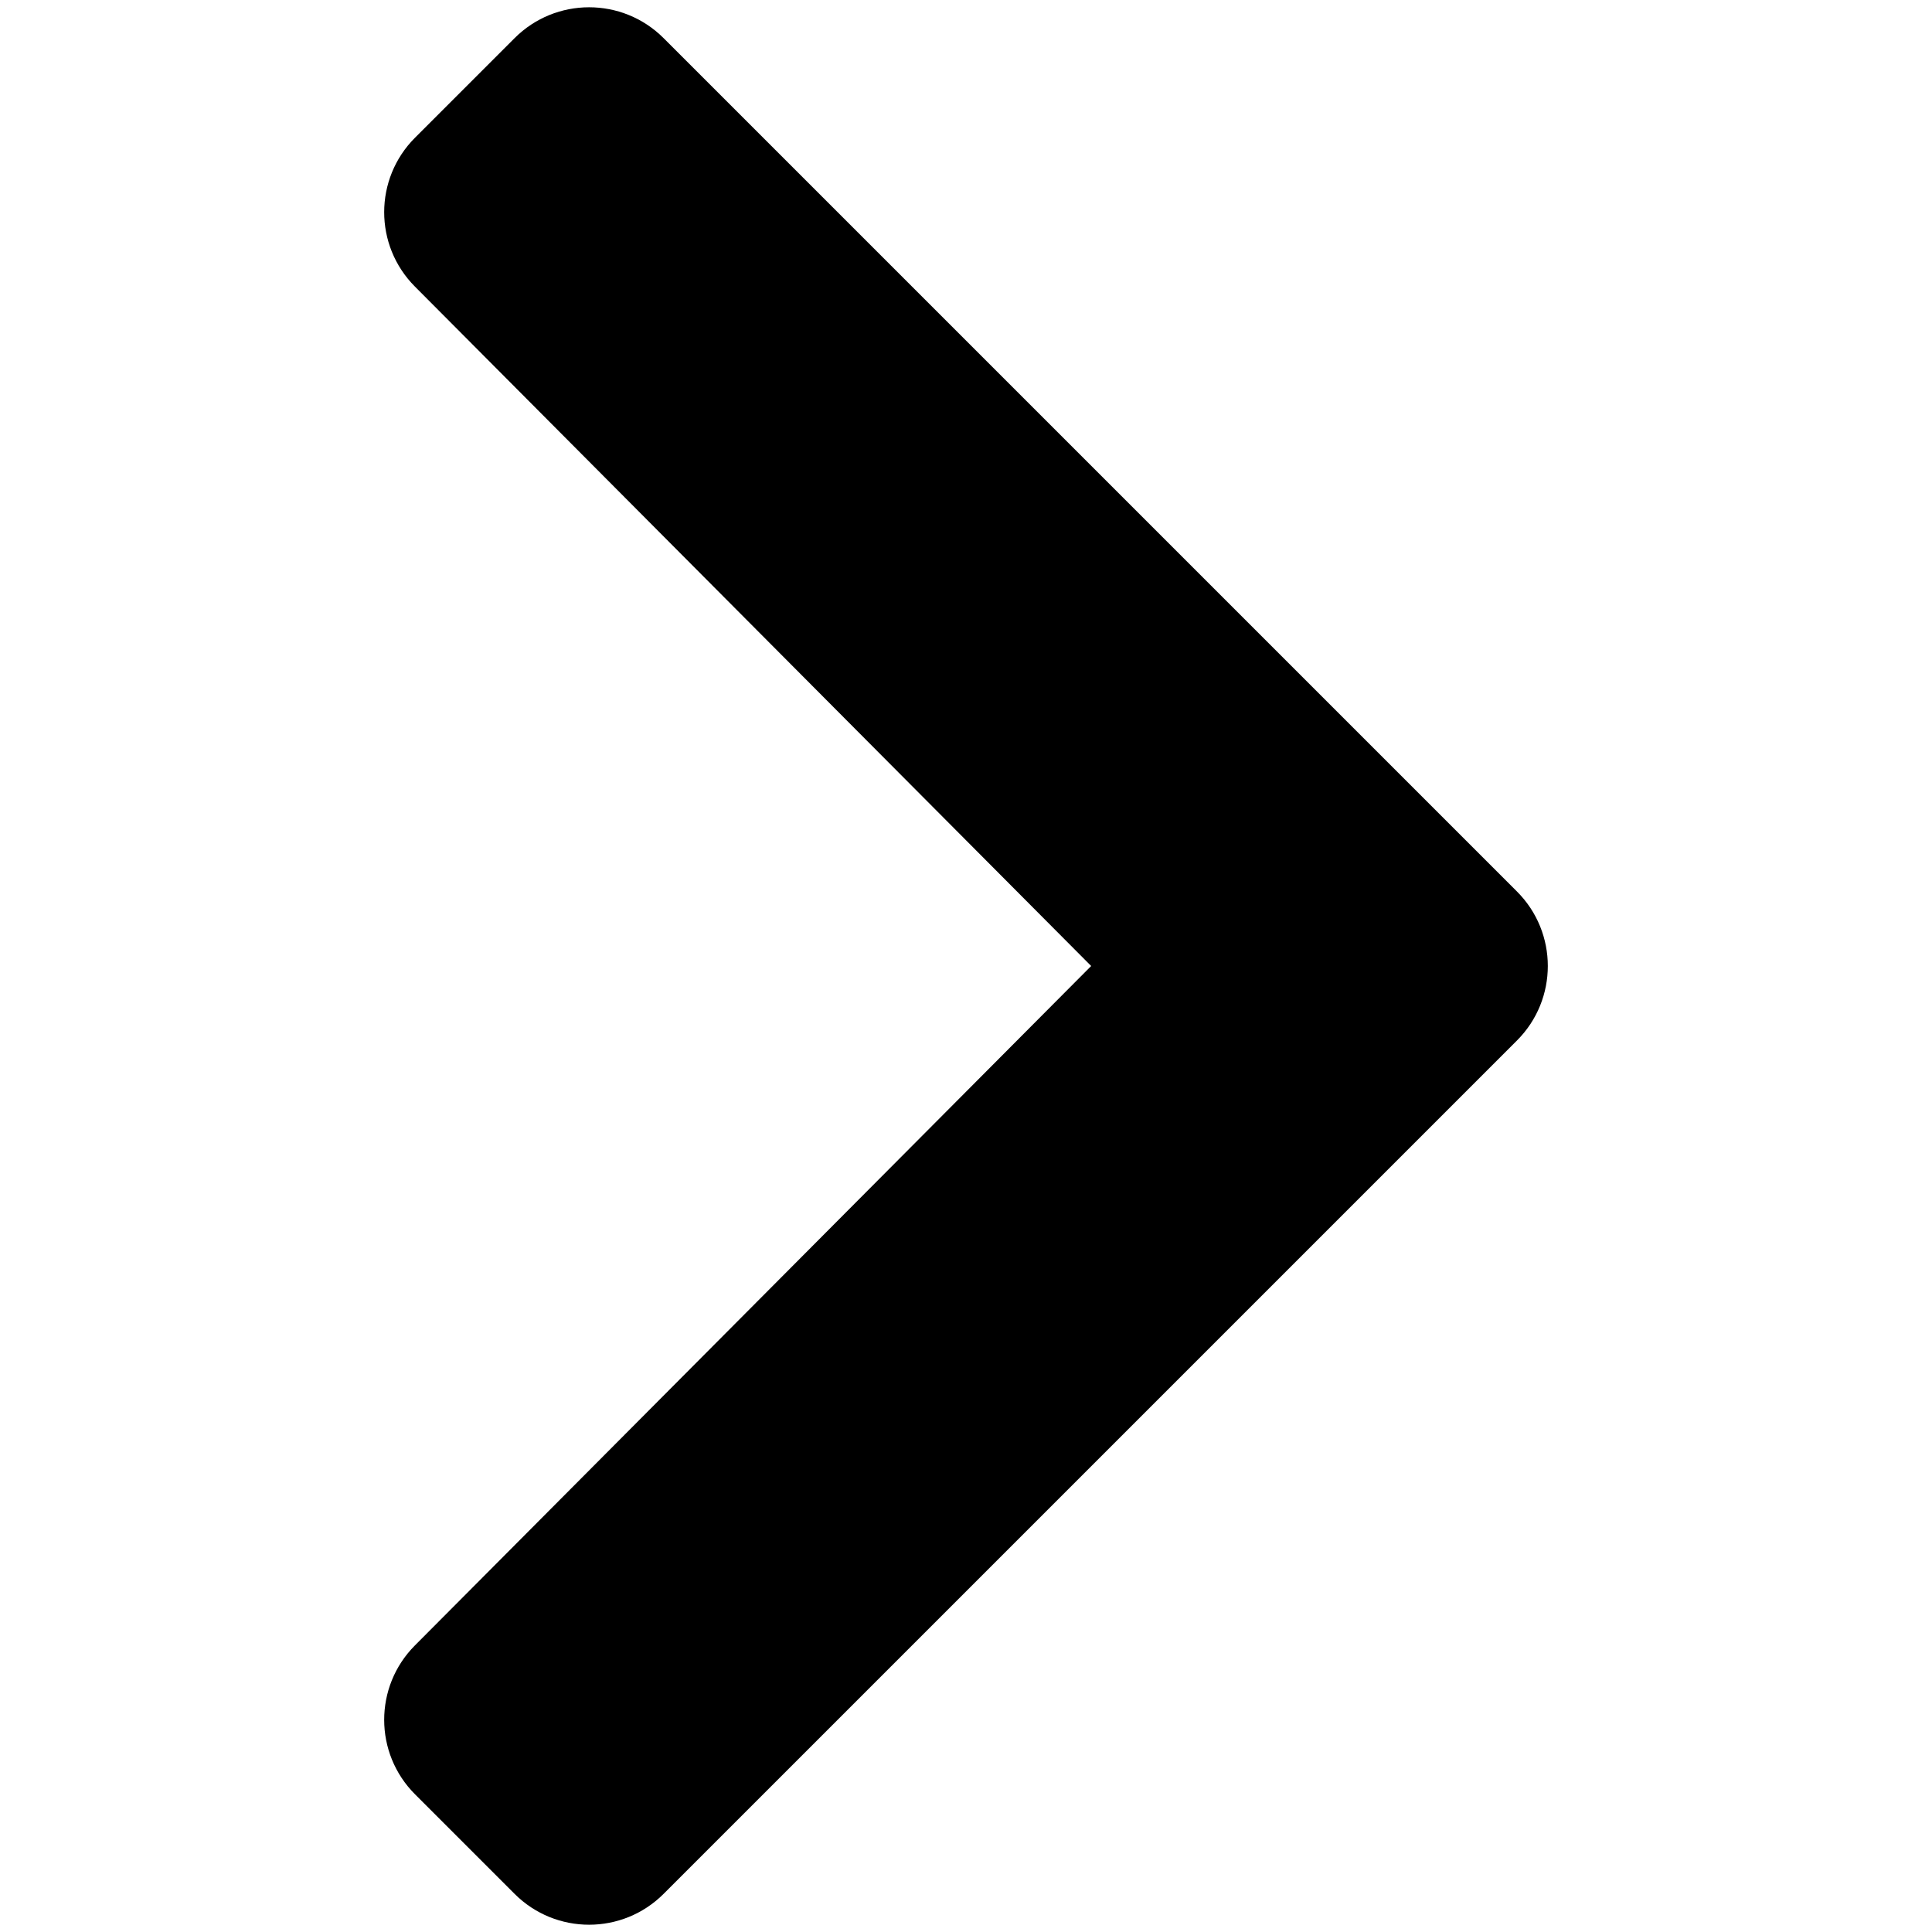
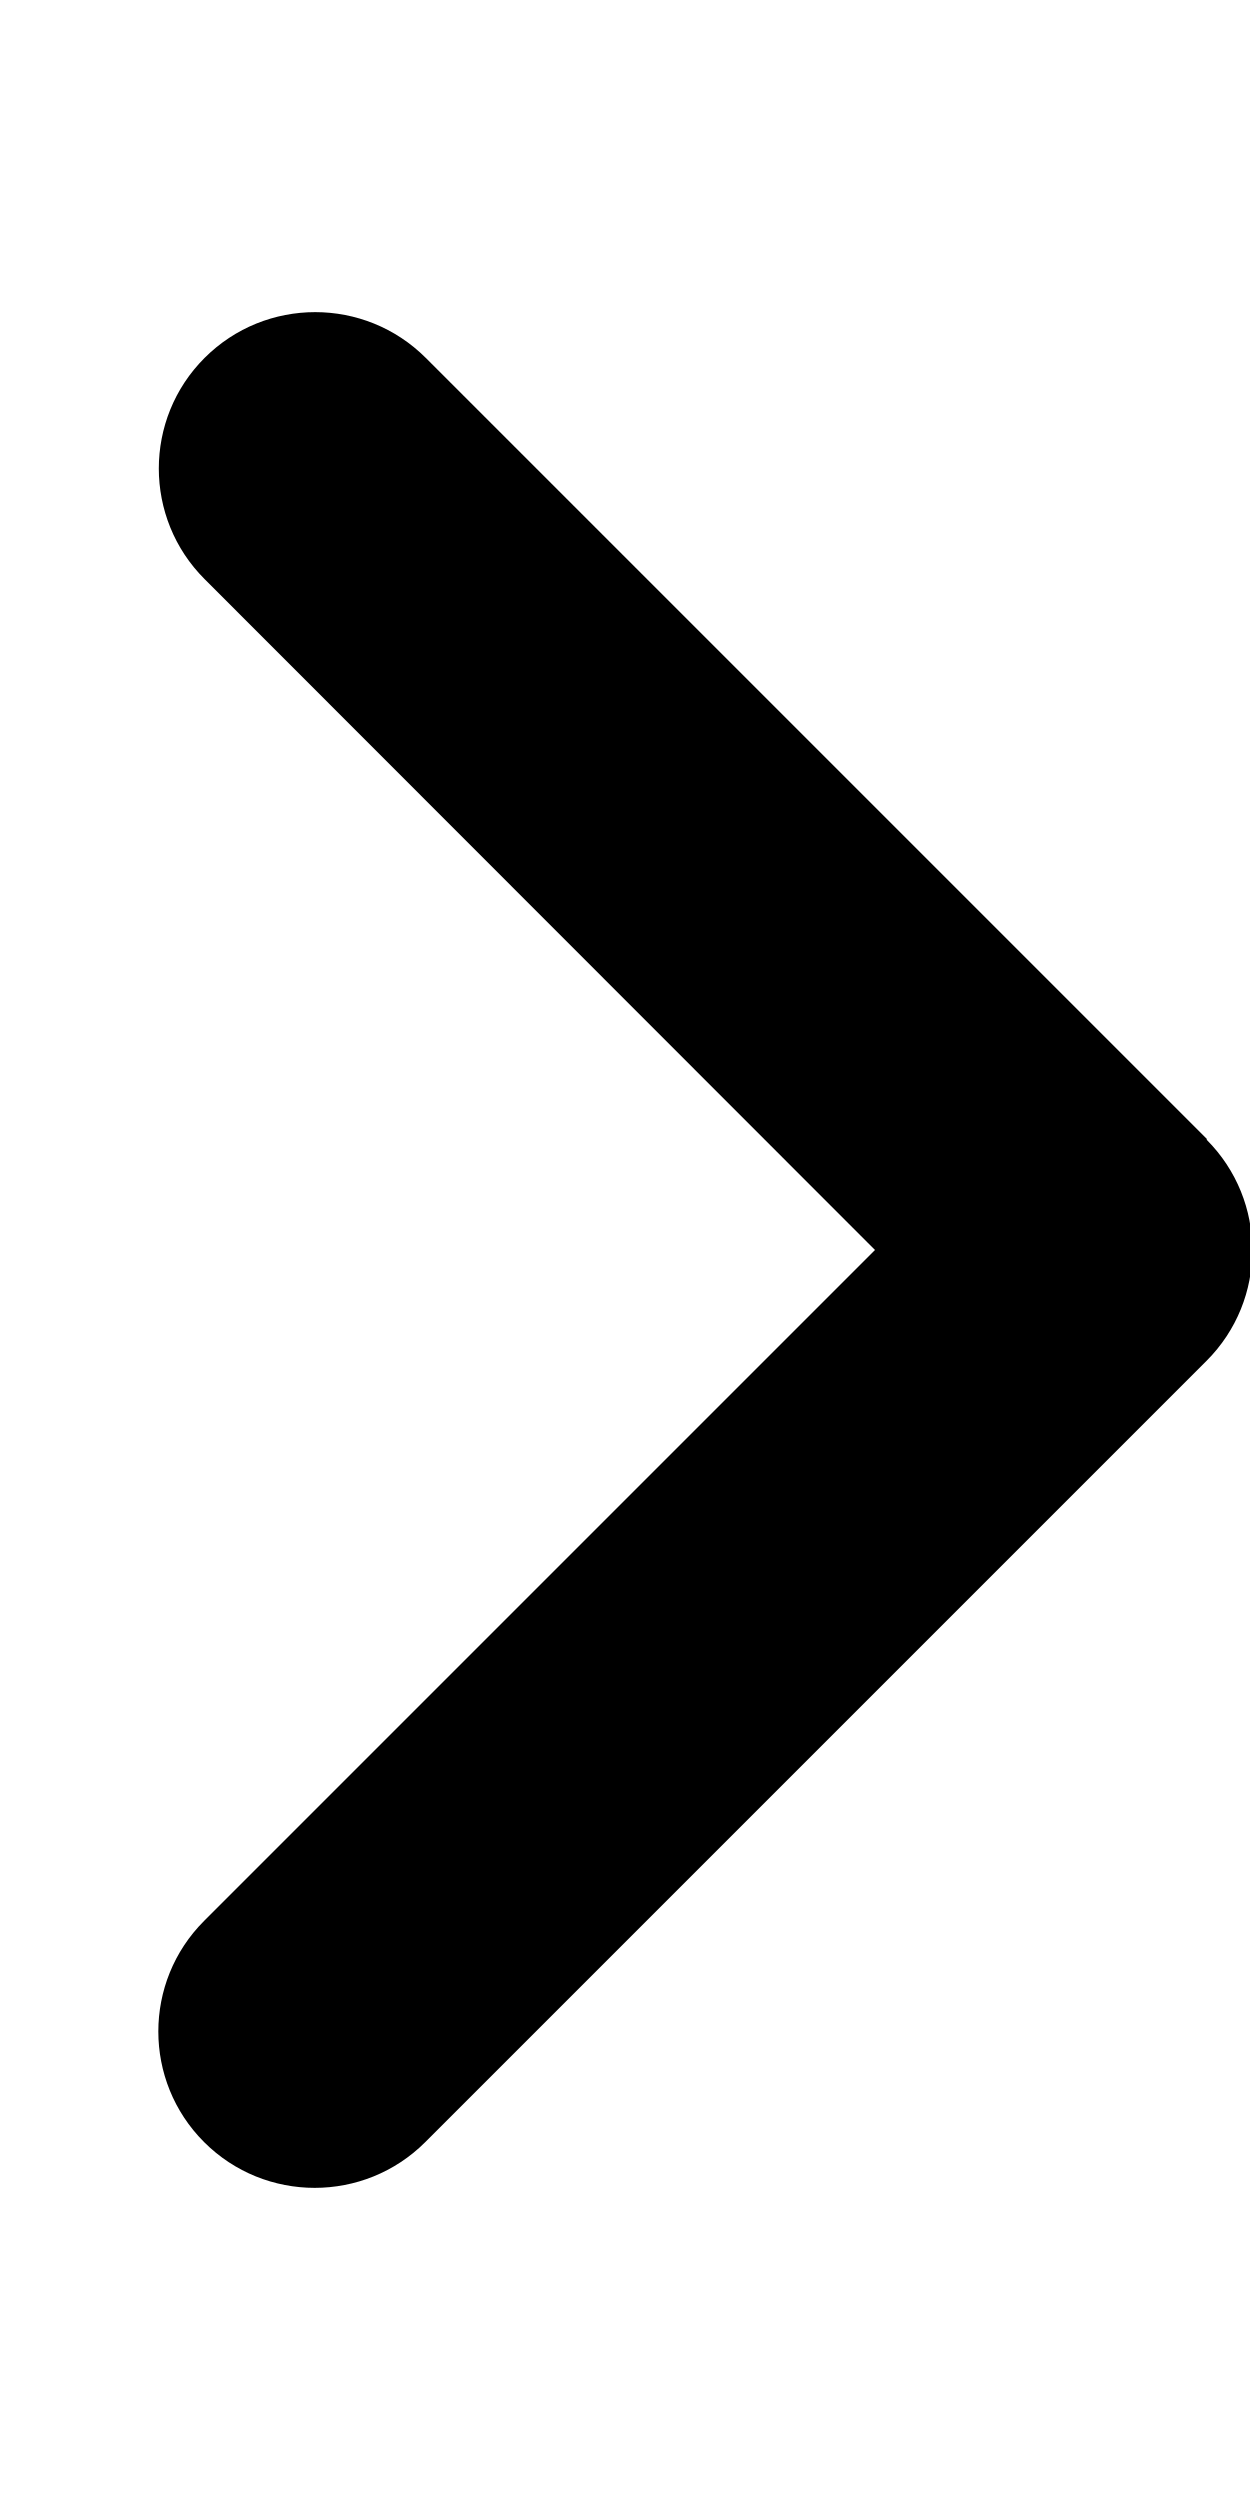
- <svg xmlns="http://www.w3.org/2000/svg" viewBox="0 0 440 440" version="1.1" id="svg4" width="440" height="440">
-   <defs id="defs8" />
-   <path d="m 345.476,236.97 -194.344,194.343 c -9.373,9.373 -24.569,9.373 -33.941,0 l -22.667,-22.667 c -9.357,-9.357 -9.375,-24.522 -0.04,-33.901 L 248.505,220 94.484,65.255 c -9.335,-9.379 -9.317,-24.544 0.04,-33.901 L 117.191,8.687 c 9.373,-9.373 24.569,-9.373 33.941,0 l 194.343,194.343 c 9.373,9.372 9.373,24.568 10e-4,33.941 z" id="path2" />
+ <svg xmlns="http://www.w3.org/2000/svg" viewBox="0 0 256 512">
+   <path fill="currentColor" d="M247.1 233.4c12.5 12.5 12.5 32.8 0 45.3l-160 160c-12.5 12.5-32.8 12.5-45.3 0s-12.5-32.8 0-45.3L179.2 256 41.9 118.6c-12.5-12.5-12.5-32.8 0-45.3s32.8-12.5 45.3 0l160 160z" />
</svg>
